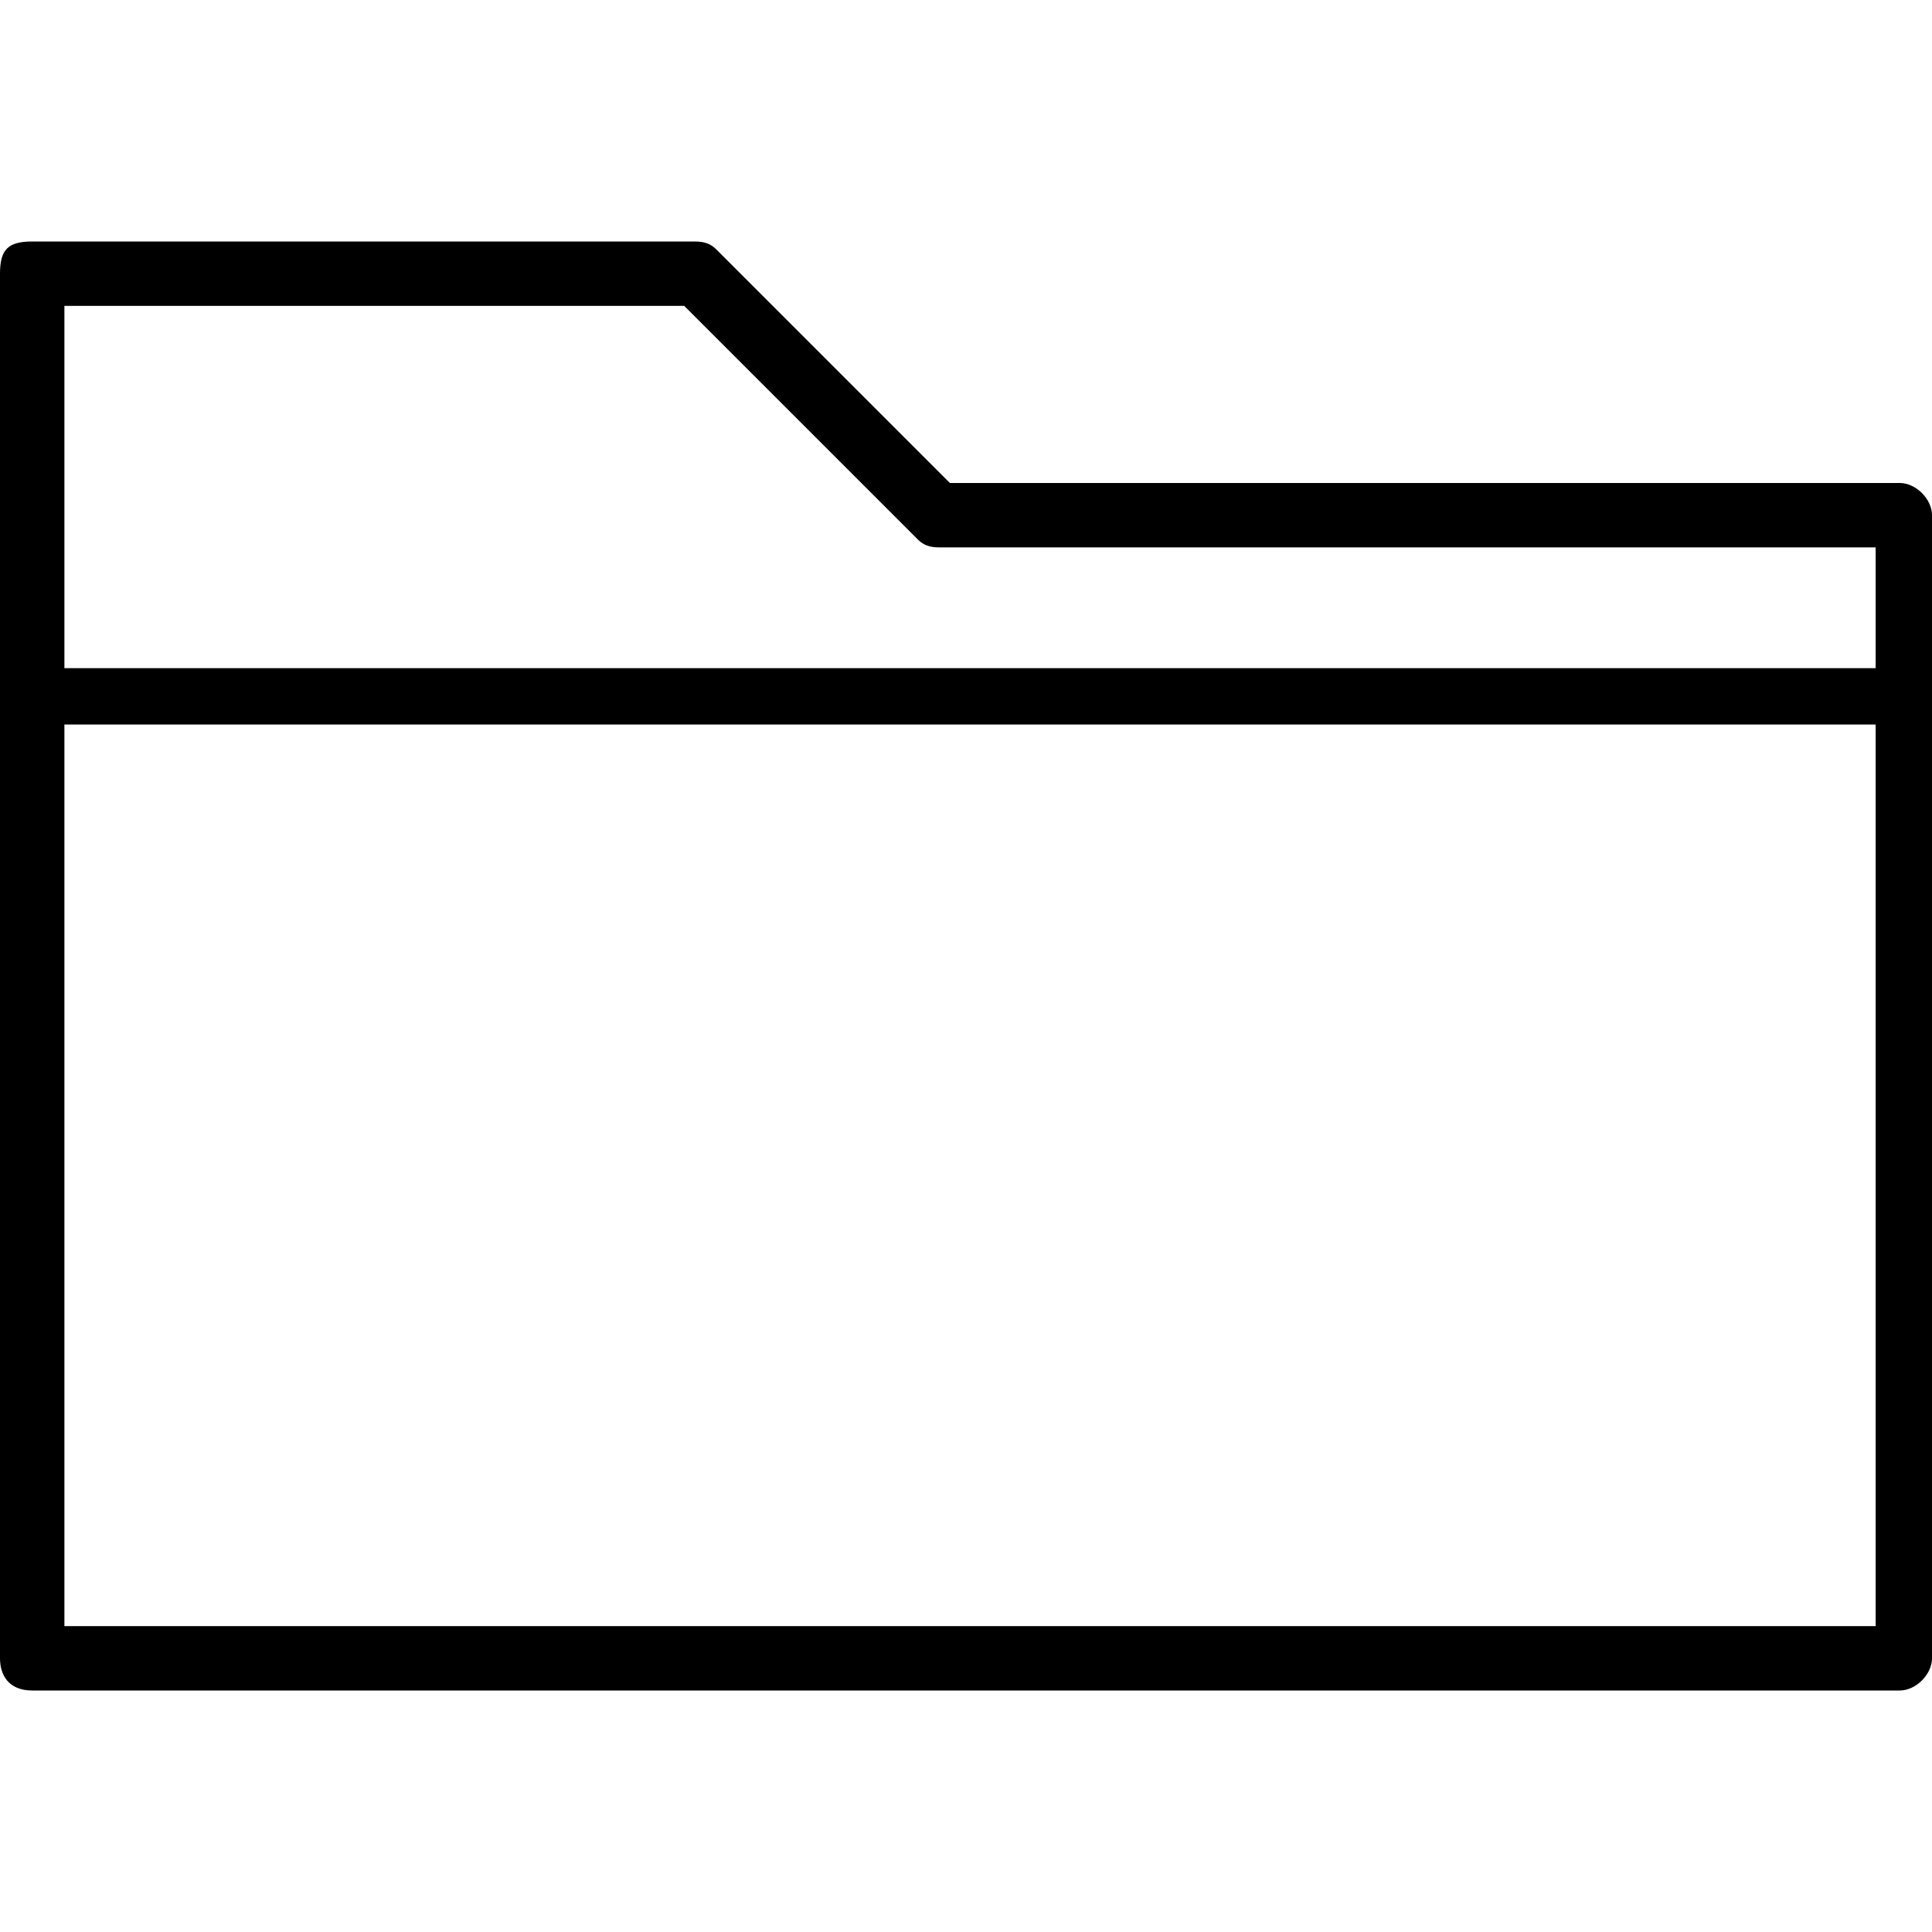
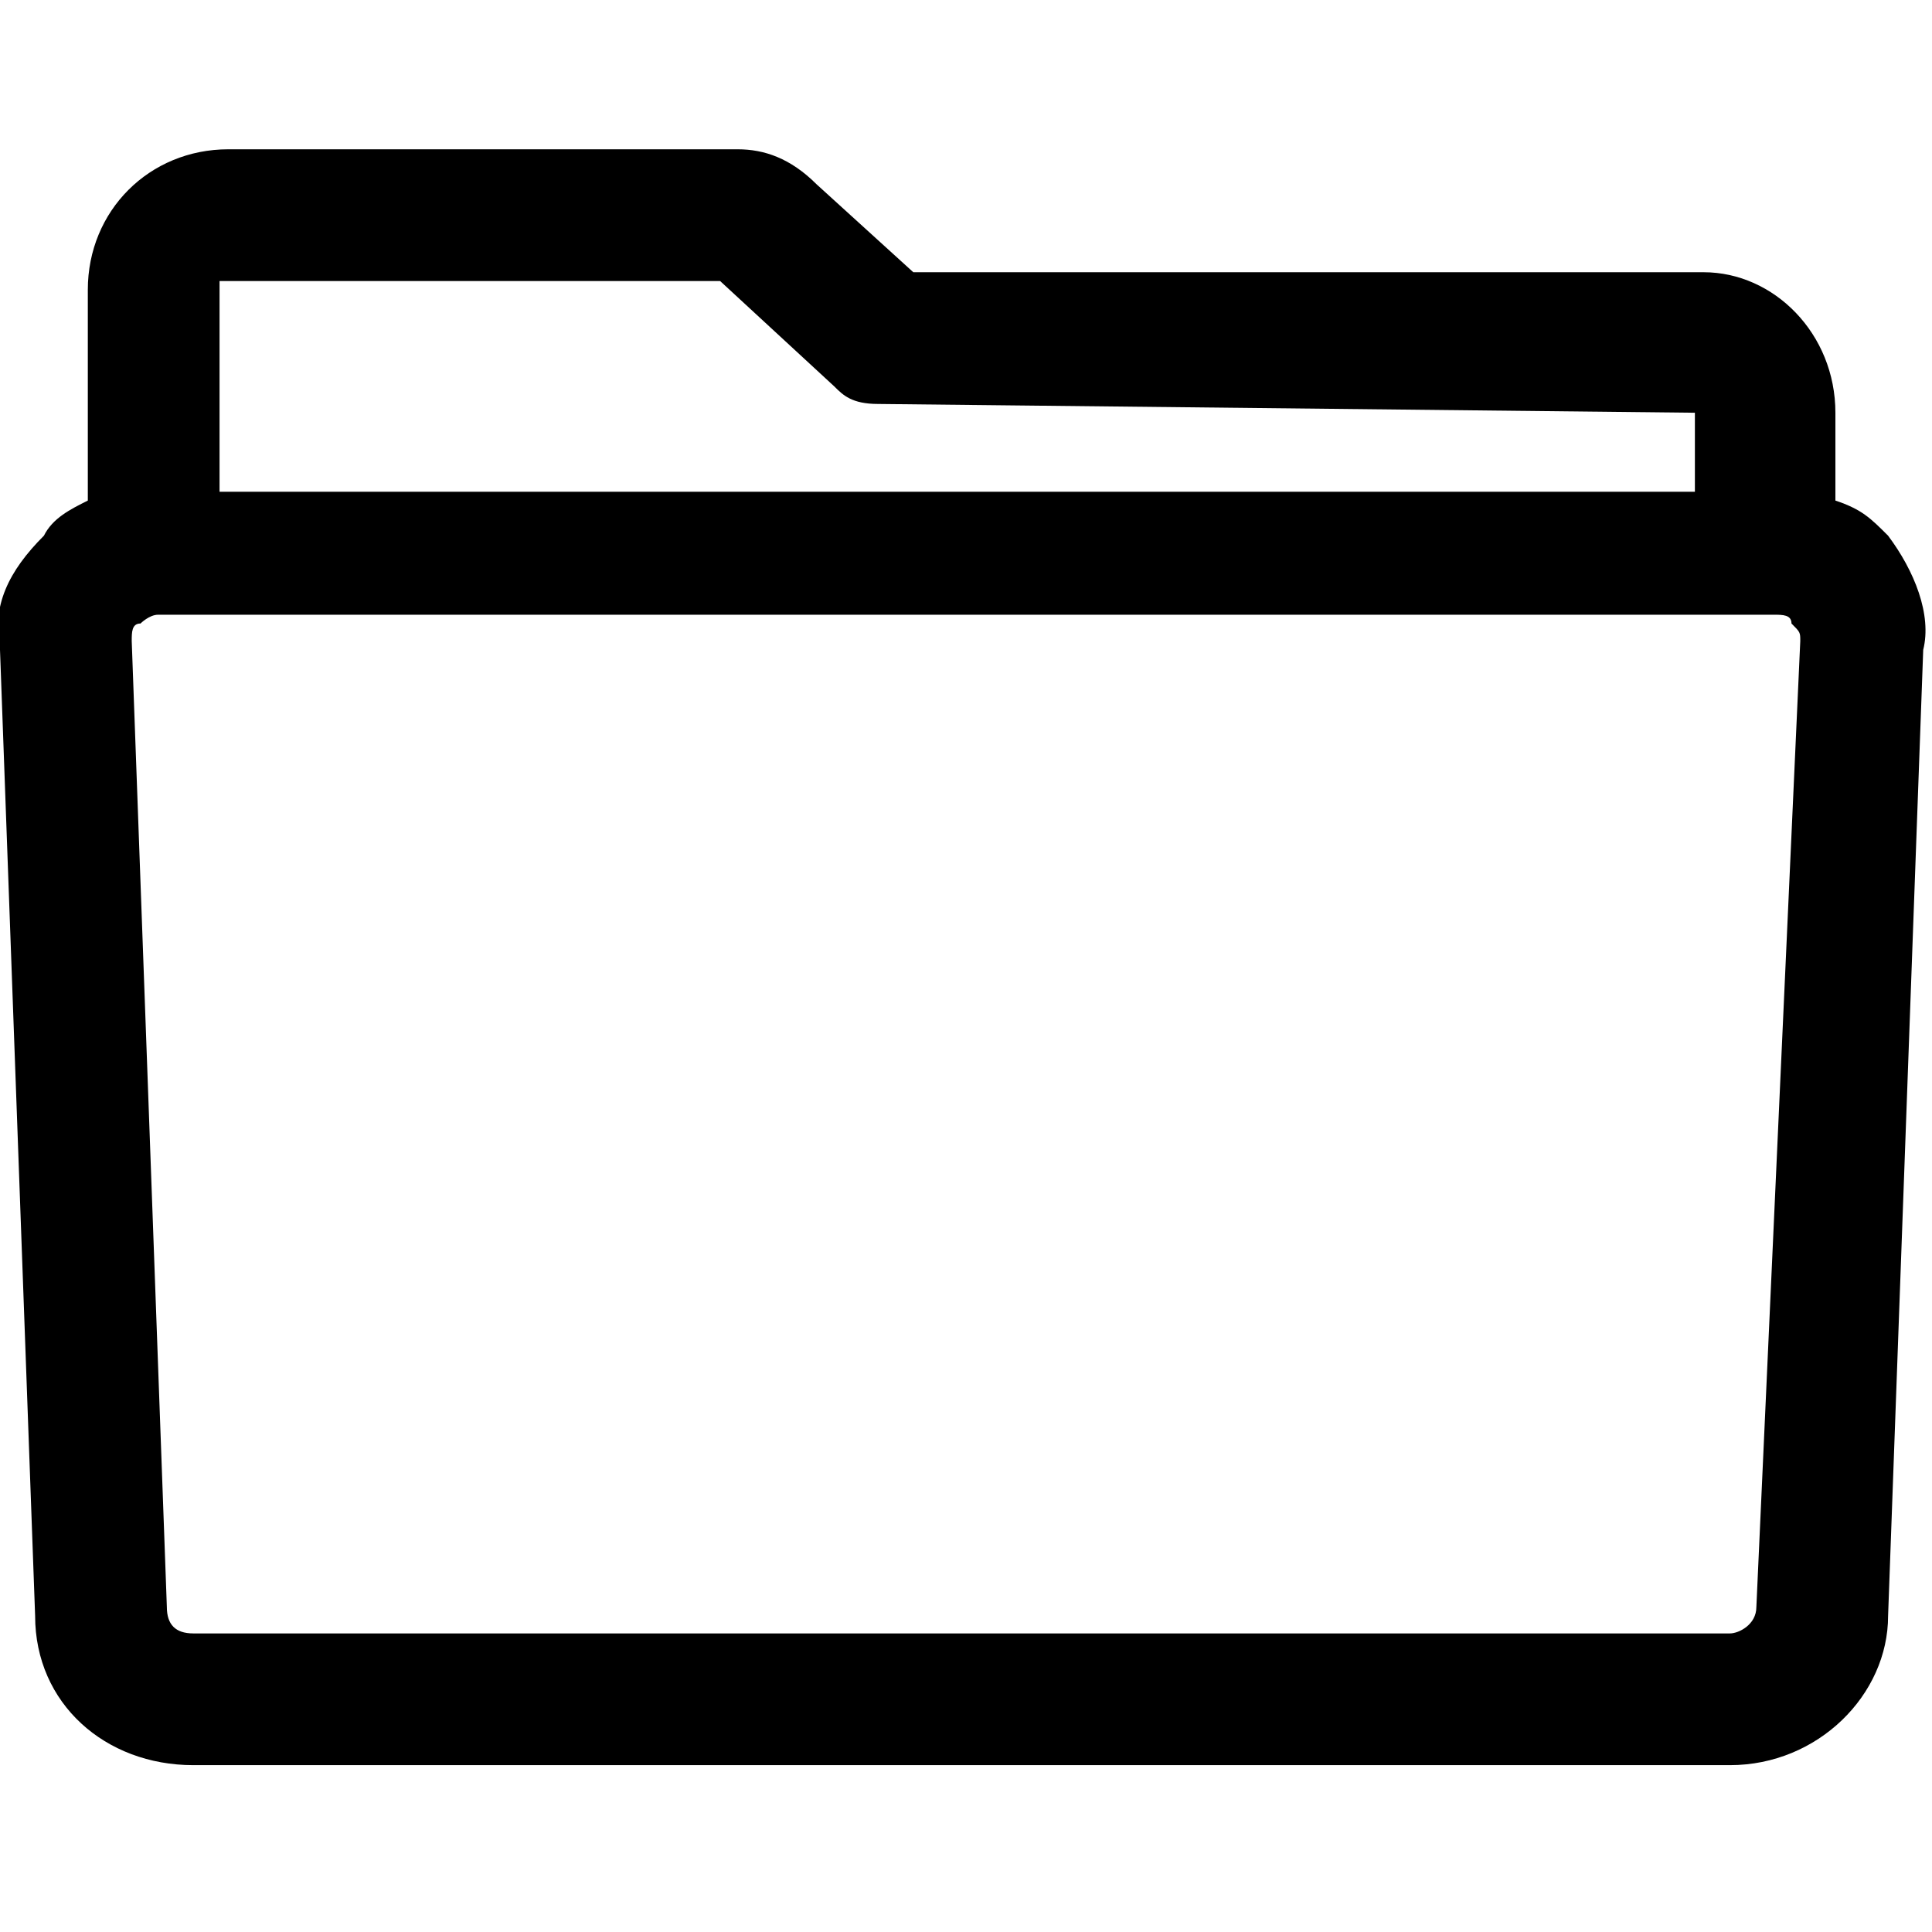
- <svg xmlns="http://www.w3.org/2000/svg" version="1.1" id="Layer_1" x="0px" y="0px" viewBox="0 0 24 24" style="enable-background:new 0 0 24 24;" xml:space="preserve">
-   <path d="M23.6,6H11.8L8.9,3.1C8.8,3,8.7,3,8.6,3H0.4C0.1,3,0,3.1,0,3.4v17.2C0,20.8,0.1,21,0.4,21h23.2c0.2,0,0.4-0.2,0.4-0.4V6.4  C24,6.2,23.8,6,23.6,6z M8.5,3.8l2.9,2.9c0.1,0.1,0.2,0.1,0.3,0.1h11.6v1.5H0.8V3.8H8.5z M0.8,20.2V9h22.5v11.2H0.8z" />
+ <svg xmlns="http://www.w3.org/2000/svg" version="1.1" id="Layer_1" x="0px" y="0px" viewBox="0 0 22 22" style="enable-background:new 0 0 22 22;" xml:space="preserve">
+   <path d="M21.5,6.1c-0.2-0.2-0.3-0.3-0.6-0.4V4.7c0-0.9-0.7-1.6-1.5-1.6h-9l-1.1-1C9,1.8,8.7,1.7,8.4,1.7H2.6C1.7,1.7,1,2.4,1,3.3  v2.4C0.8,5.8,0.6,5.9,0.5,6.1C0.1,6.5-0.1,6.9,0,7.4l0.4,11c0,1,0.8,1.7,1.8,1.7h17.5c1,0,1.8-0.8,1.8-1.7l0.4-11  C22,7,21.8,6.5,21.5,6.1z M20.5,7.3l-0.5,11c0,0.2-0.2,0.3-0.3,0.3H2.2c-0.2,0-0.3-0.1-0.3-0.3l-0.4-11c0-0.1,0-0.2,0.1-0.2  C1.6,7.1,1.7,7,1.8,7h18.4c0.1,0,0.2,0,0.2,0.1C20.5,7.2,20.5,7.2,20.5,7.3z M2.5,5.5V3.3l0-0.1h5.7l1.3,1.2  c0.1,0.1,0.2,0.2,0.5,0.2l9.3,0.1v0.9H2.5z" />
</svg>
